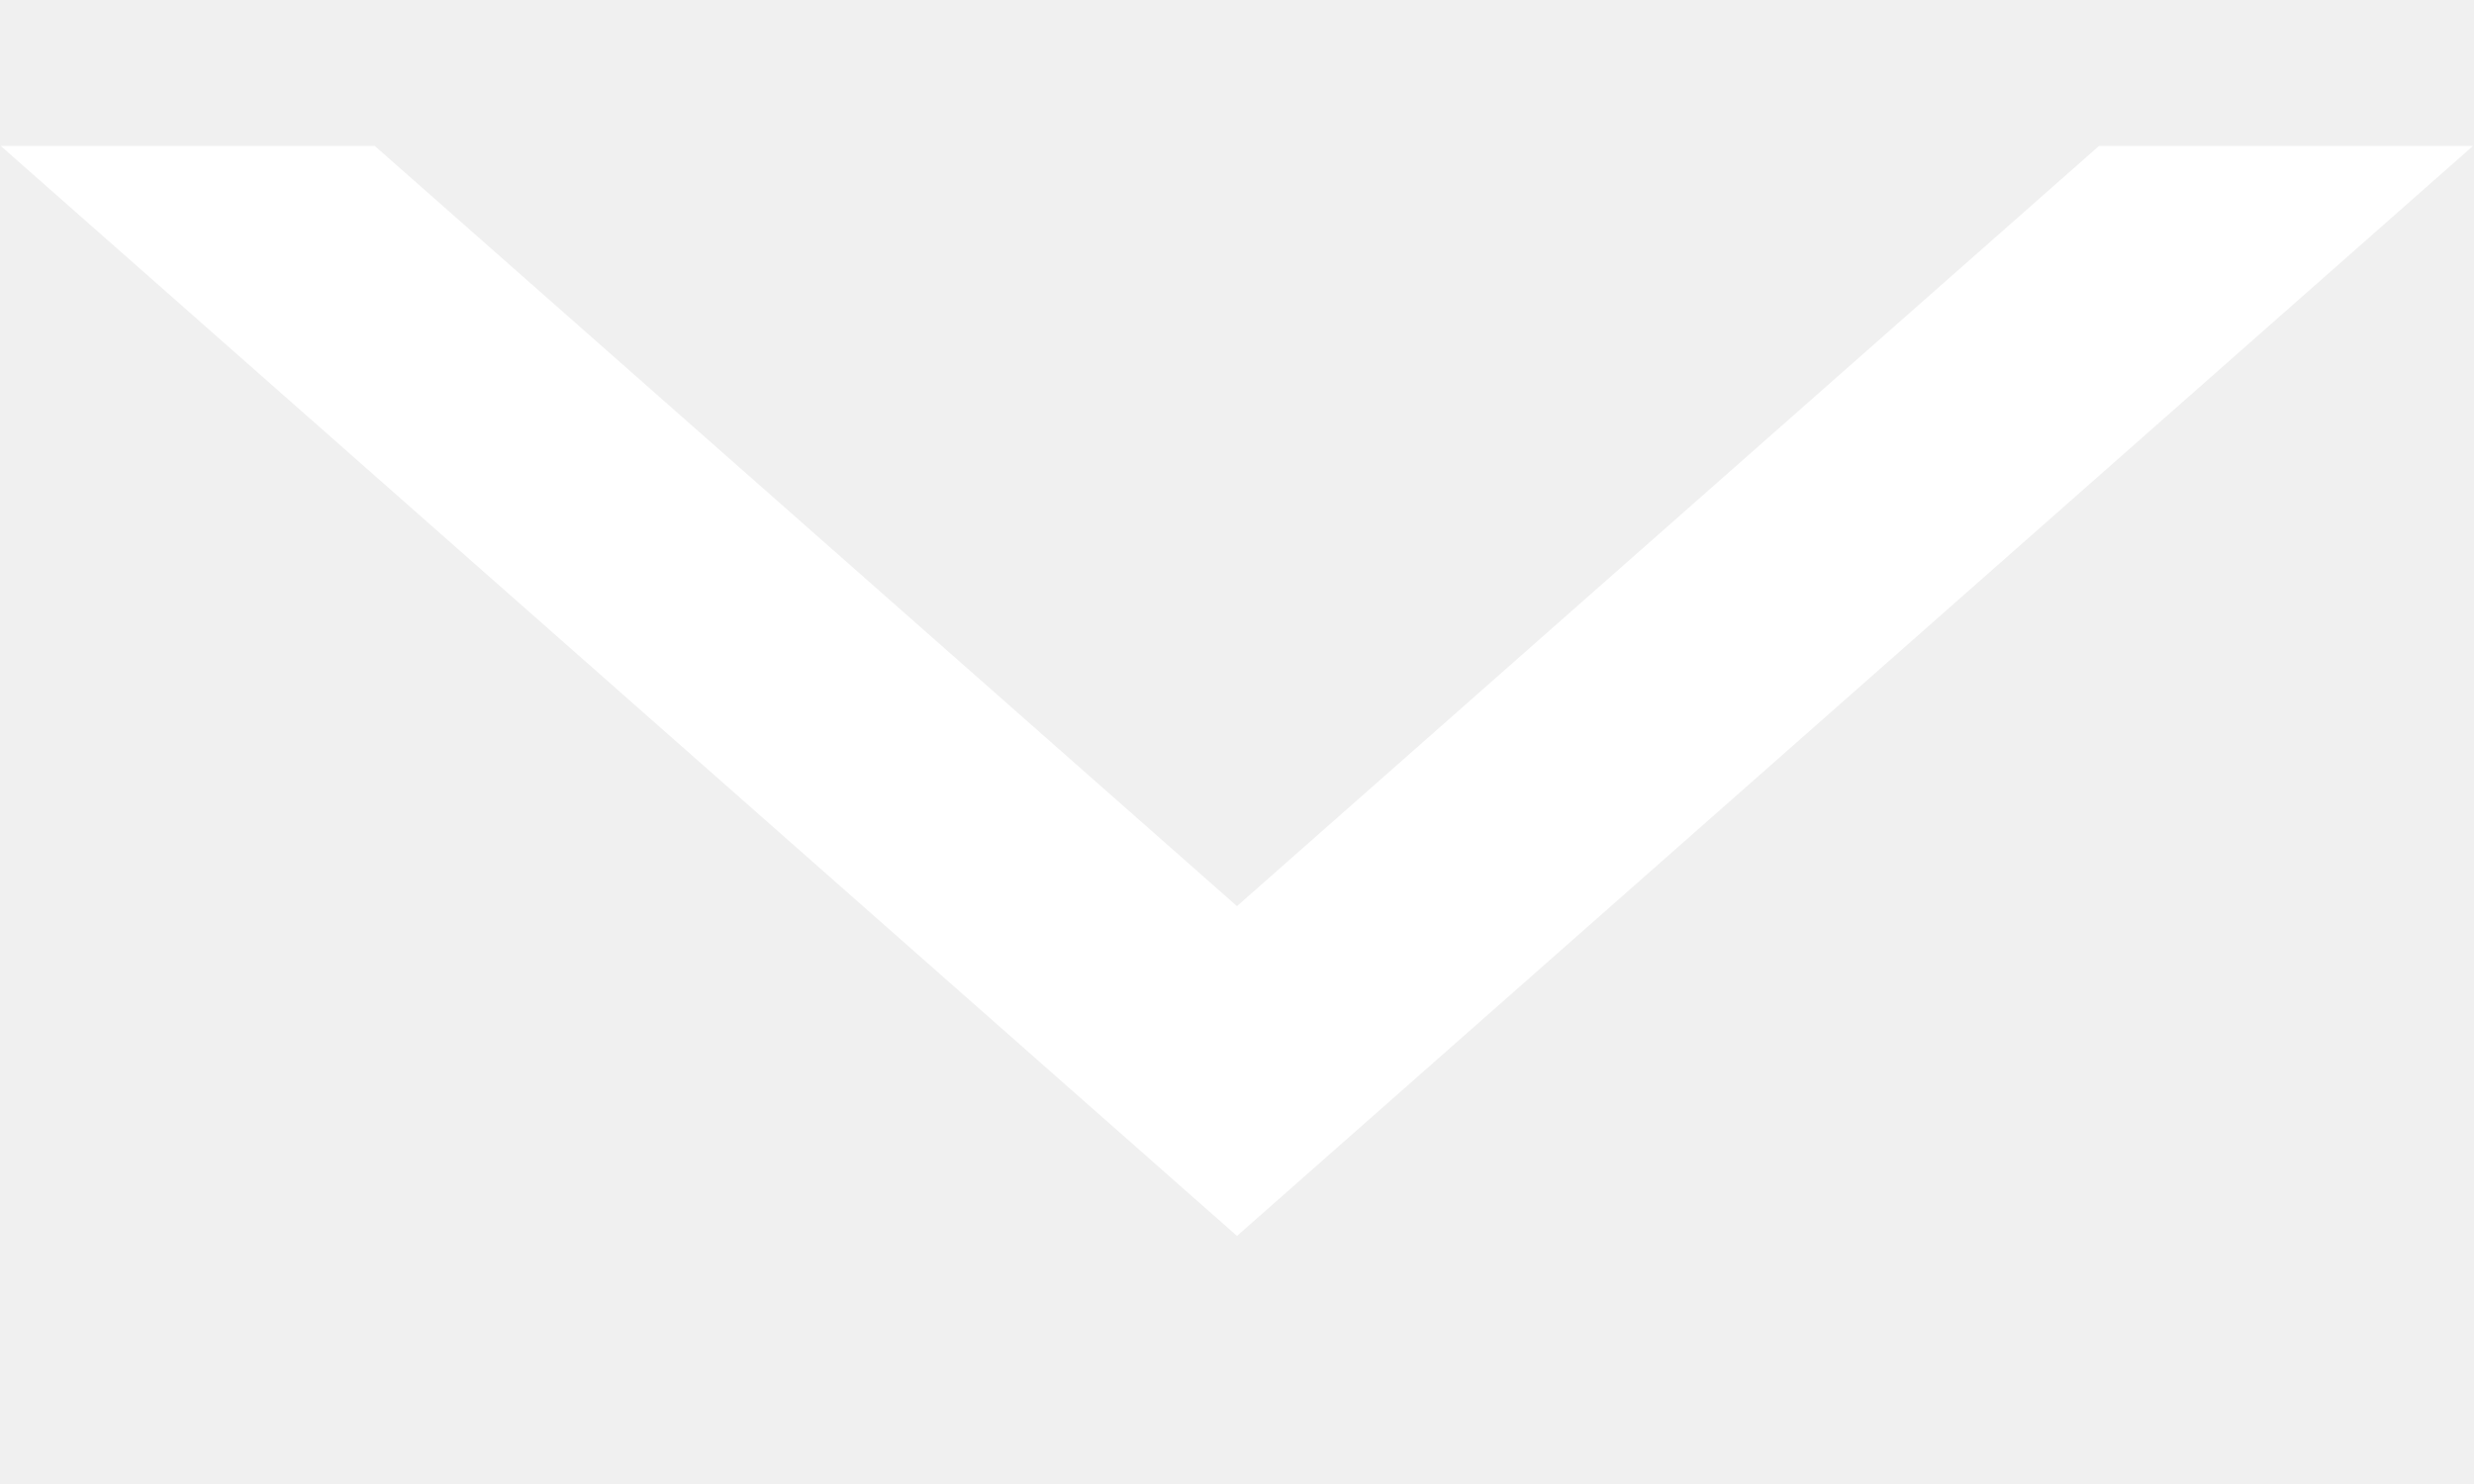
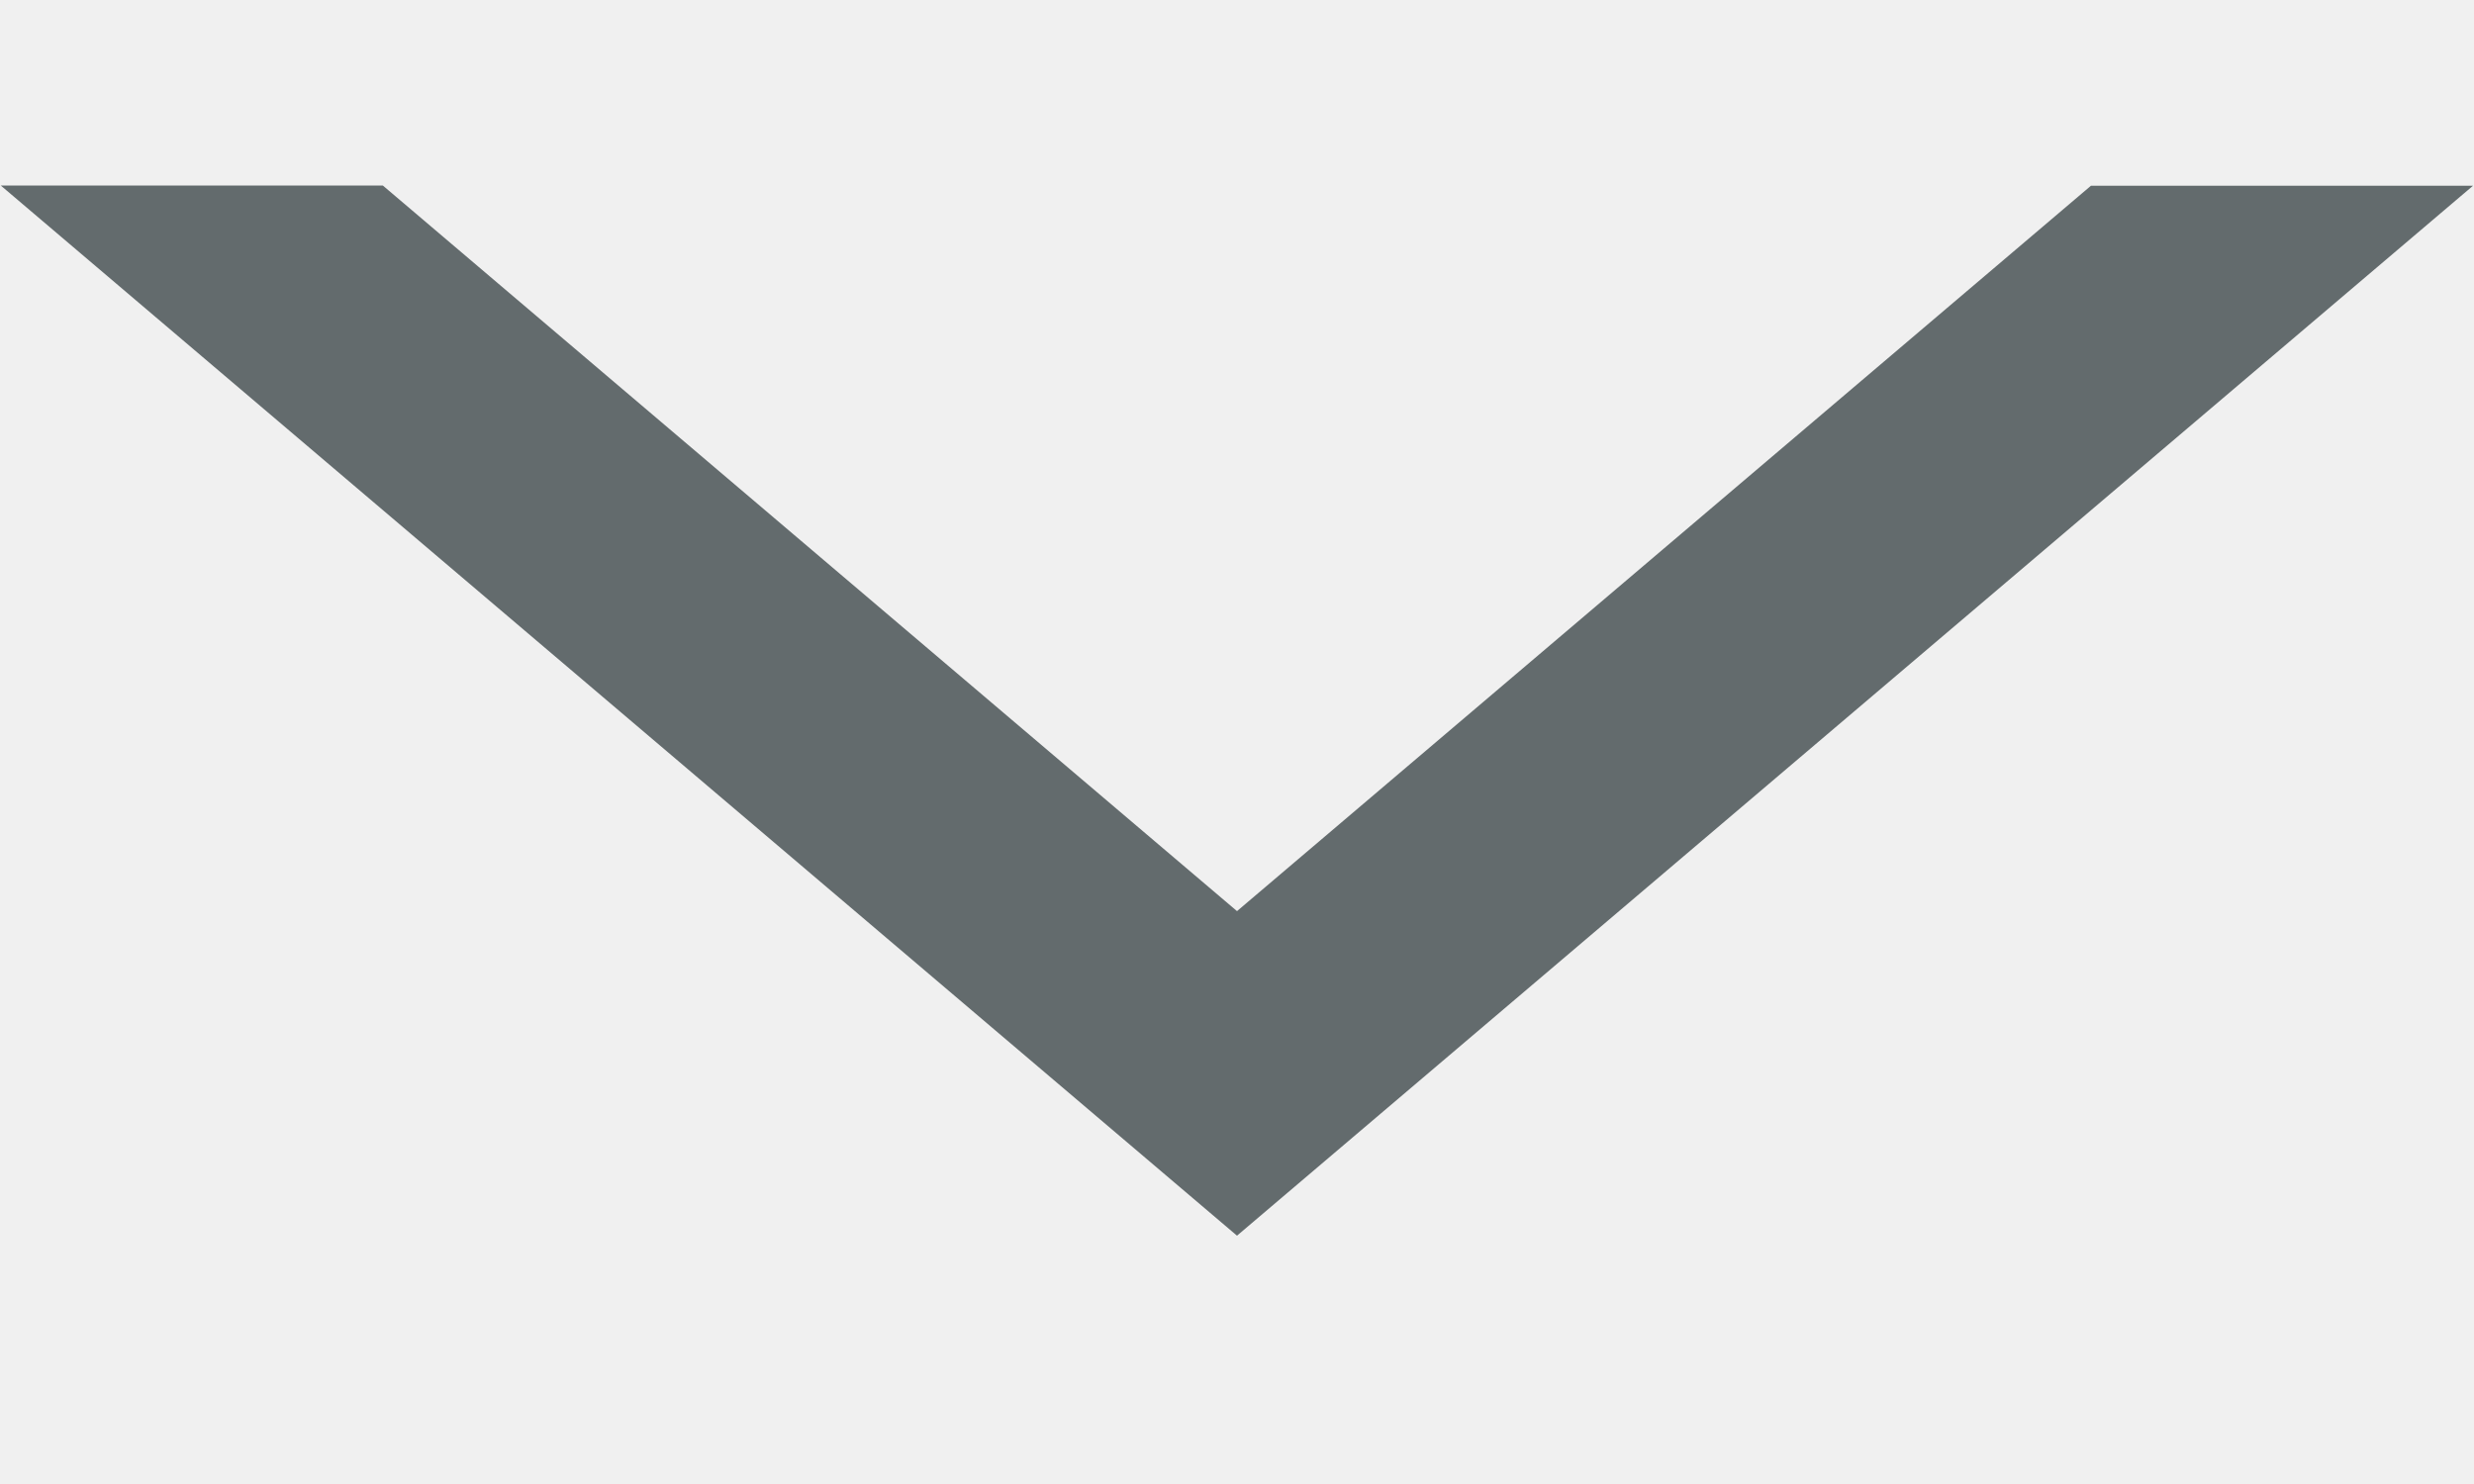
<svg xmlns="http://www.w3.org/2000/svg" width="10" height="6" viewBox="0 0 10 6">
  <defs>
-     <clipPath id="ekgja">
-       <path fill="#fff" d="M9.996.59L5 4.997.003.59" />
+     <clipPath id="lsbva">
+       <path fill="#fff" d="M9.996.751L5 4.996.003.75" />
    </clipPath>
  </defs>
  <g>
    <g>
-       <path fill="none" stroke="#fff" stroke-miterlimit="50" stroke-width="2" d="M9.996.59v0L5 4.997v0L.003.59v0" clip-path="url(&quot;#ekgja&quot;)" />
+       <path fill="none" stroke="#636b6d" stroke-miterlimit="50" stroke-width="2" d="M9.996.751v0L5 4.996v0L.003.75v0" clip-path="url(&quot;#lsbva&quot;)" />
    </g>
  </g>
</svg>
